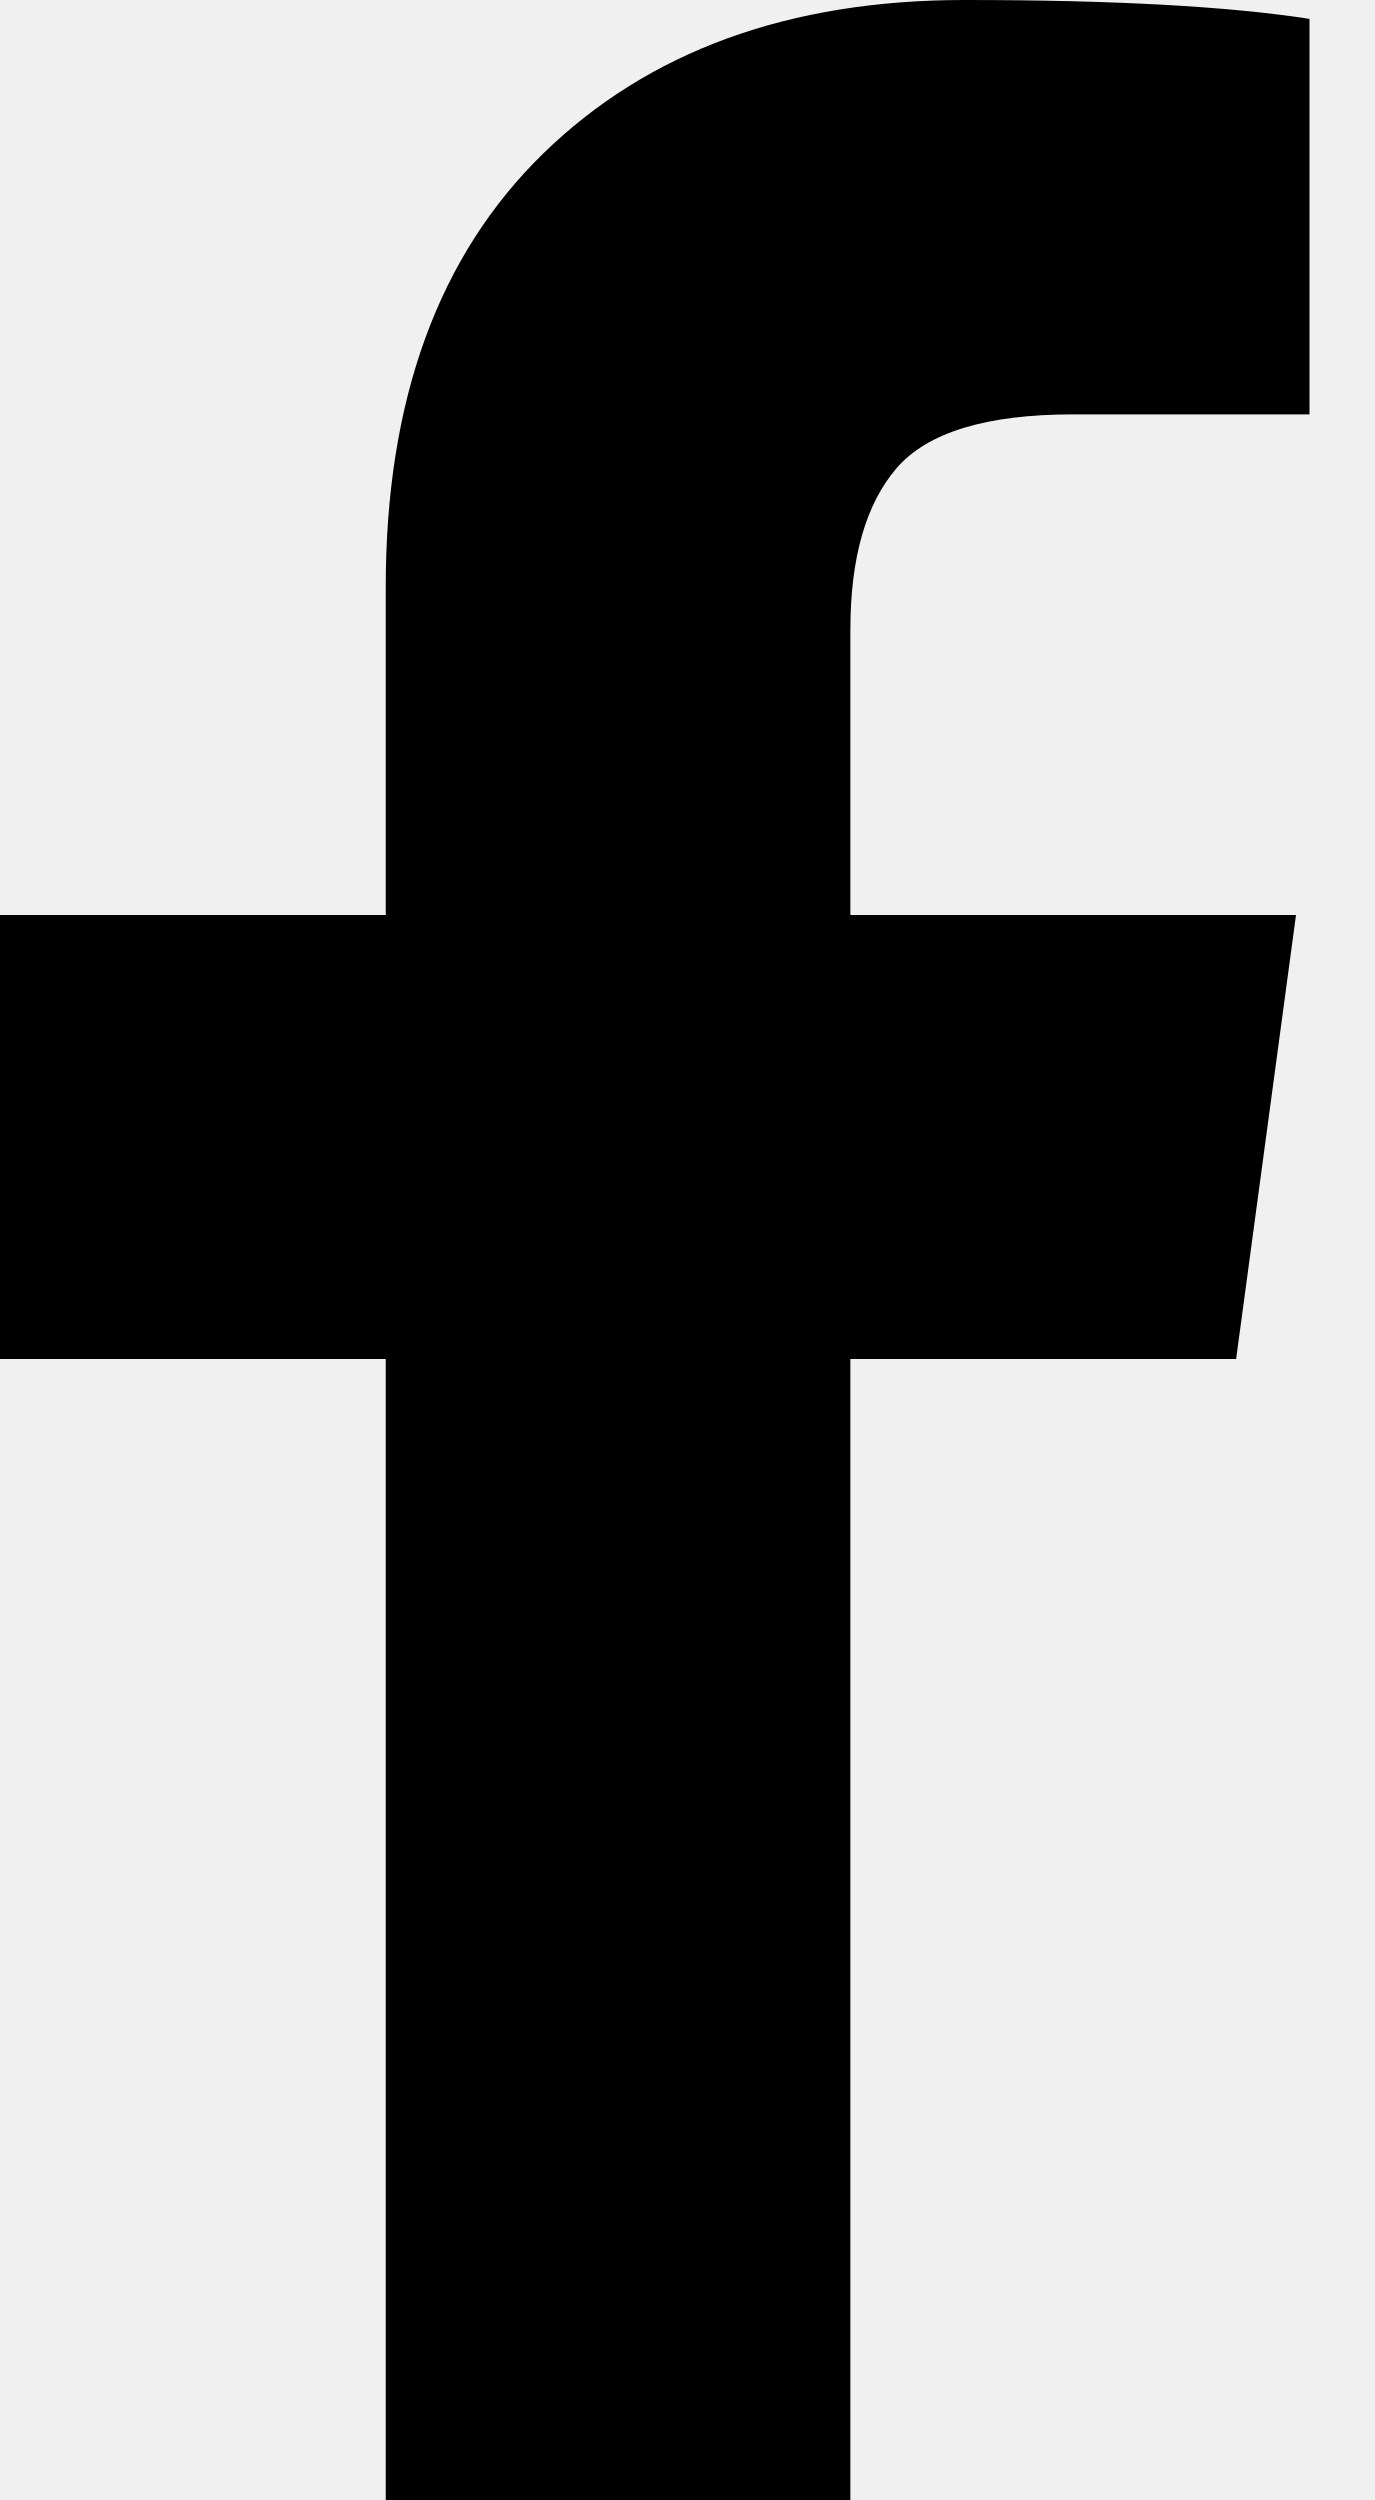
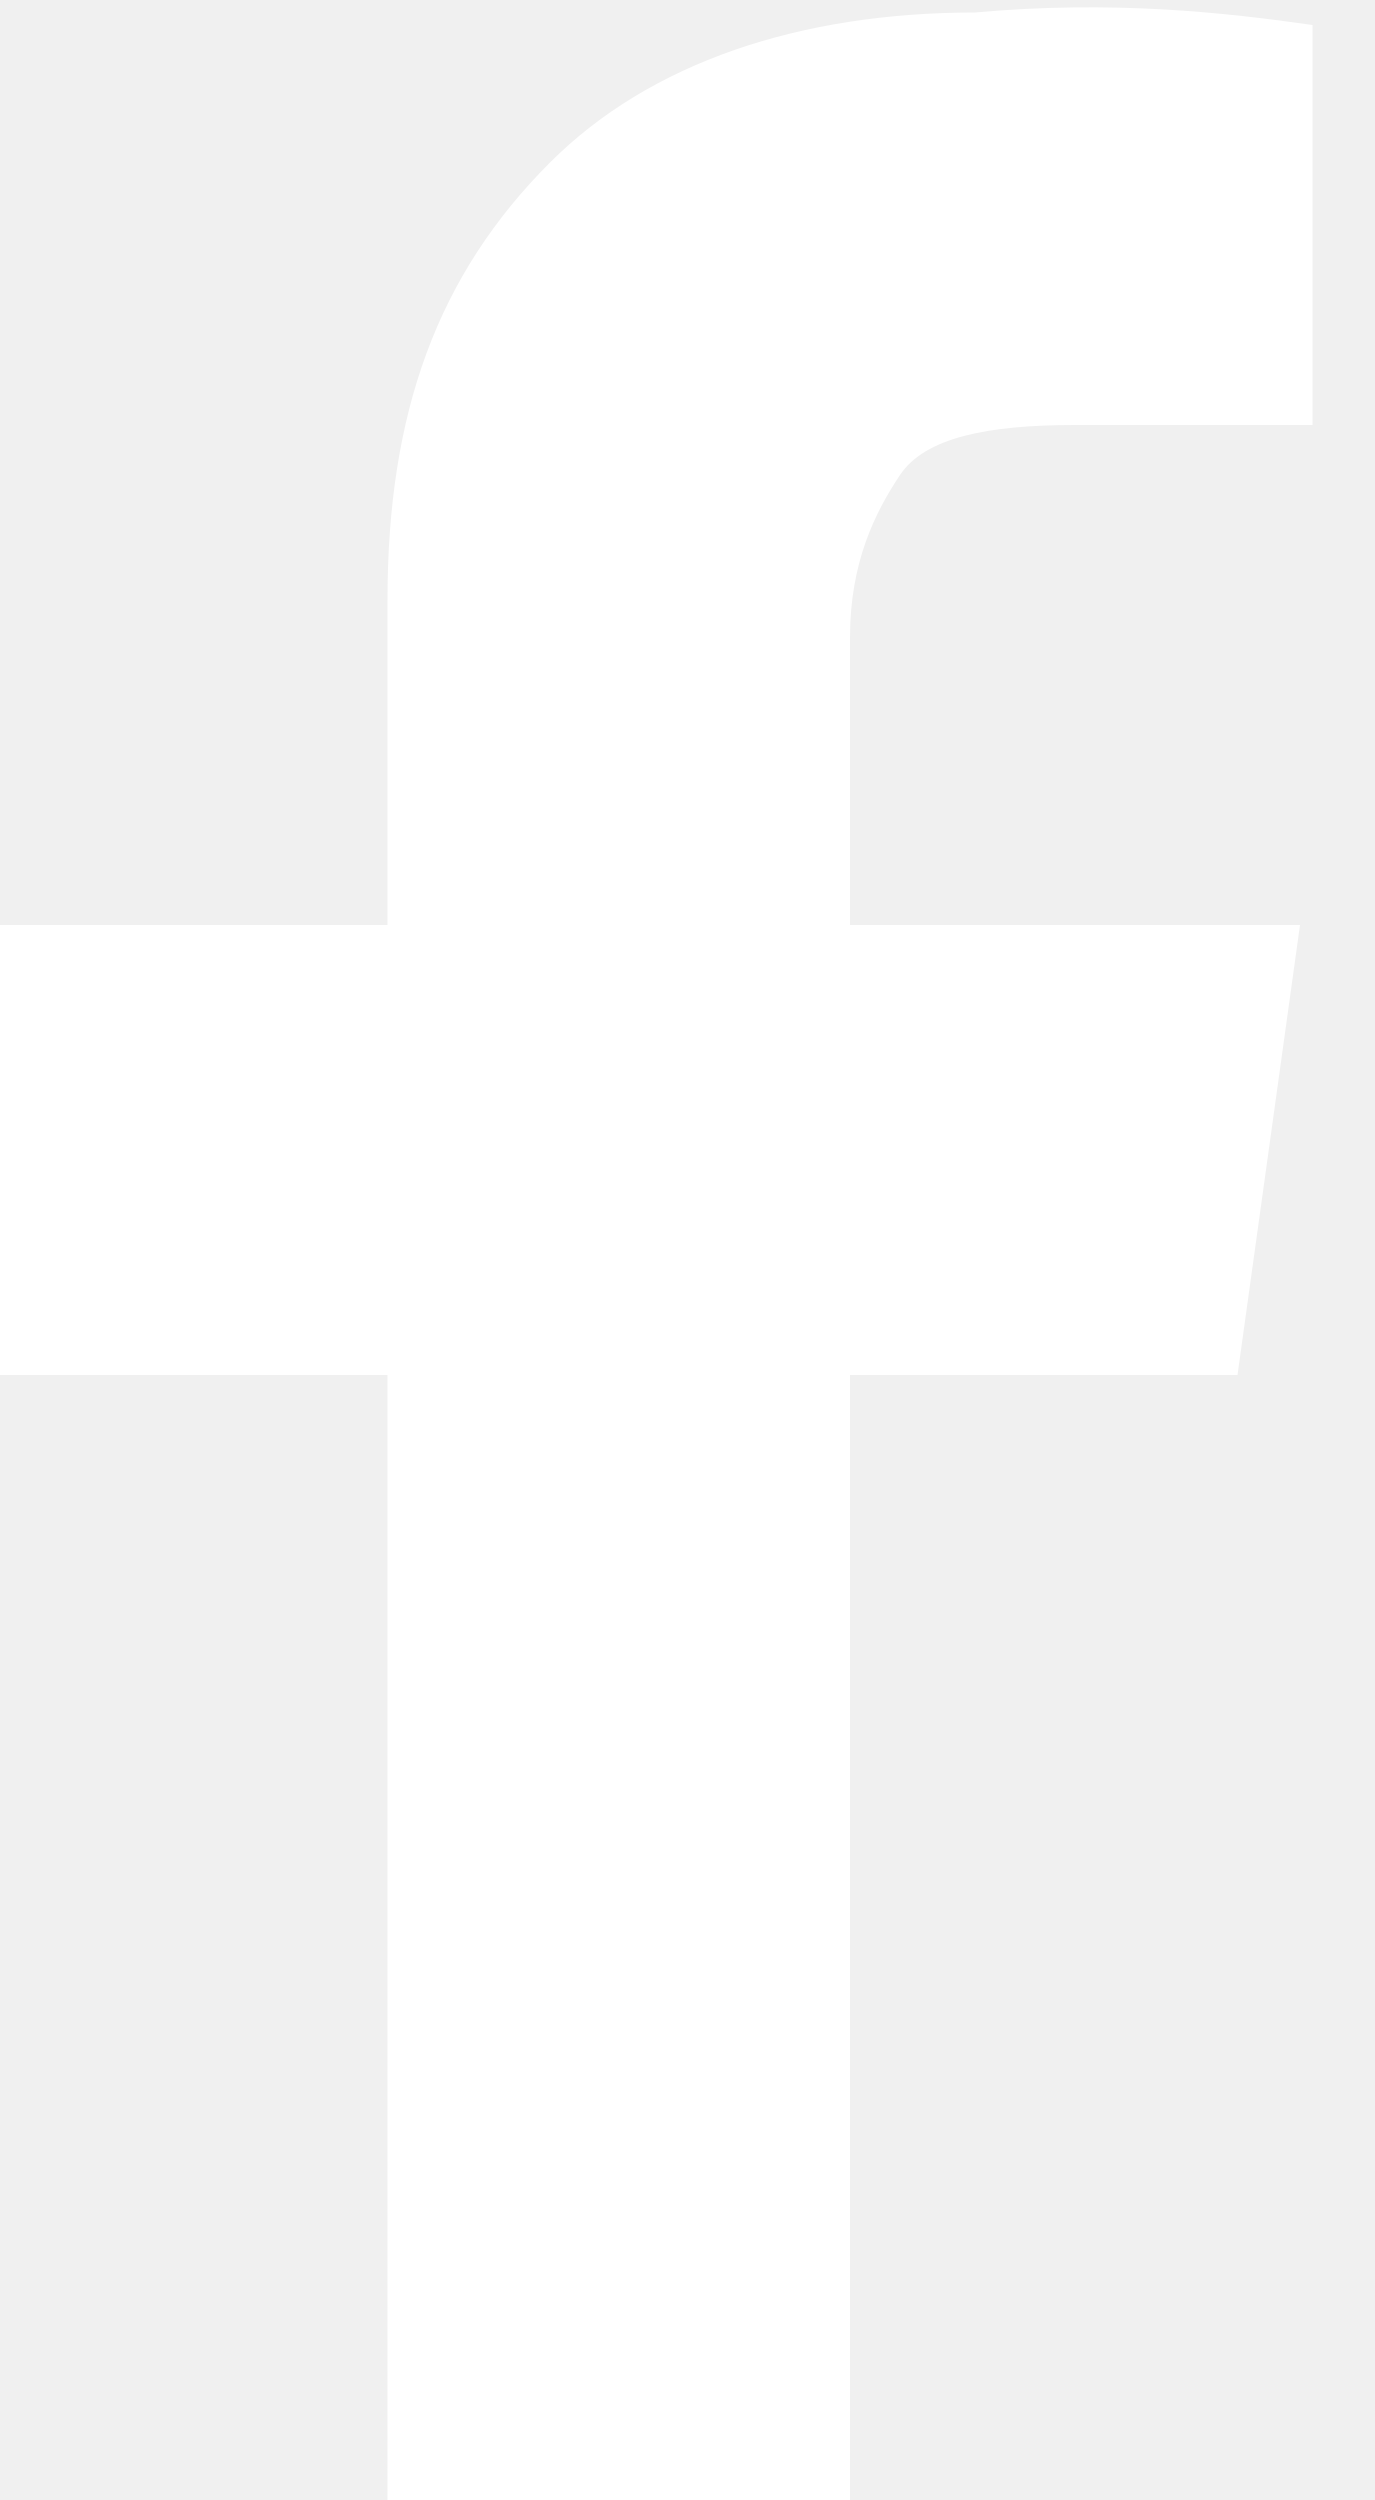
- <svg xmlns="http://www.w3.org/2000/svg" width="11px" height="20px" viewBox="0 0 11 20" version="1.1">
-   <g id="Page-1" stroke="none" stroke-width="1" fill="none" fill-rule="evenodd">
-     <g id="Desktop-hd" transform="translate(-723, -2597)" fill="#000000">
-       <path d="M733.476,2597.151 L733.476,2600.315 L731.585,2600.315 C730.89,2600.315 730.419,2600.459 730.172,2600.746 C729.926,2601.033 729.803,2601.464 729.803,2602.038 L729.803,2604.32 L733.368,2604.32 L732.889,2607.872 L729.803,2607.872 L729.803,2617 L726.086,2617 L726.086,2607.872 L723,2607.872 L723,2604.32 L726.086,2604.32 L726.086,2601.693 C726.086,2600.201 726.507,2599.045 727.347,2598.227 C728.187,2597.409 729.31,2597 730.716,2597 C731.904,2597 732.824,2597.05 733.476,2597.151 Z" id="" />
+ <svg xmlns="http://www.w3.org/2000/svg" version="1.1" id="Layer_1" x="0px" y="0px" viewBox="0 0 11 20" style="enable-background:new 0 0 11 20;" xml:space="preserve">
+   <style type="text/css">
+ 	.st0{fill-rule:evenodd;clip-rule:evenodd;fill:#FFFFFF;}
+ </style>
+   <g id="Page-1">
+     <g id="Desktop-hd" transform="translate(-723, -2597)">
+       <path class="st0" d="M733.5,2597.2v3.2h-1.9c-0.7,0-1.2,0.1-1.4,0.4c-0.2,0.3-0.4,0.7-0.4,1.3v2.3h3.6l-0.5,3.6h-3.1v9.1h-3.7    v-9.1H723v-3.6h3.1v-2.6c0-1.5,0.4-2.6,1.3-3.5c0.8-0.8,2-1.2,3.4-1.2C731.9,2597,732.8,2597.1,733.5,2597.2z" />
    </g>
  </g>
</svg>
